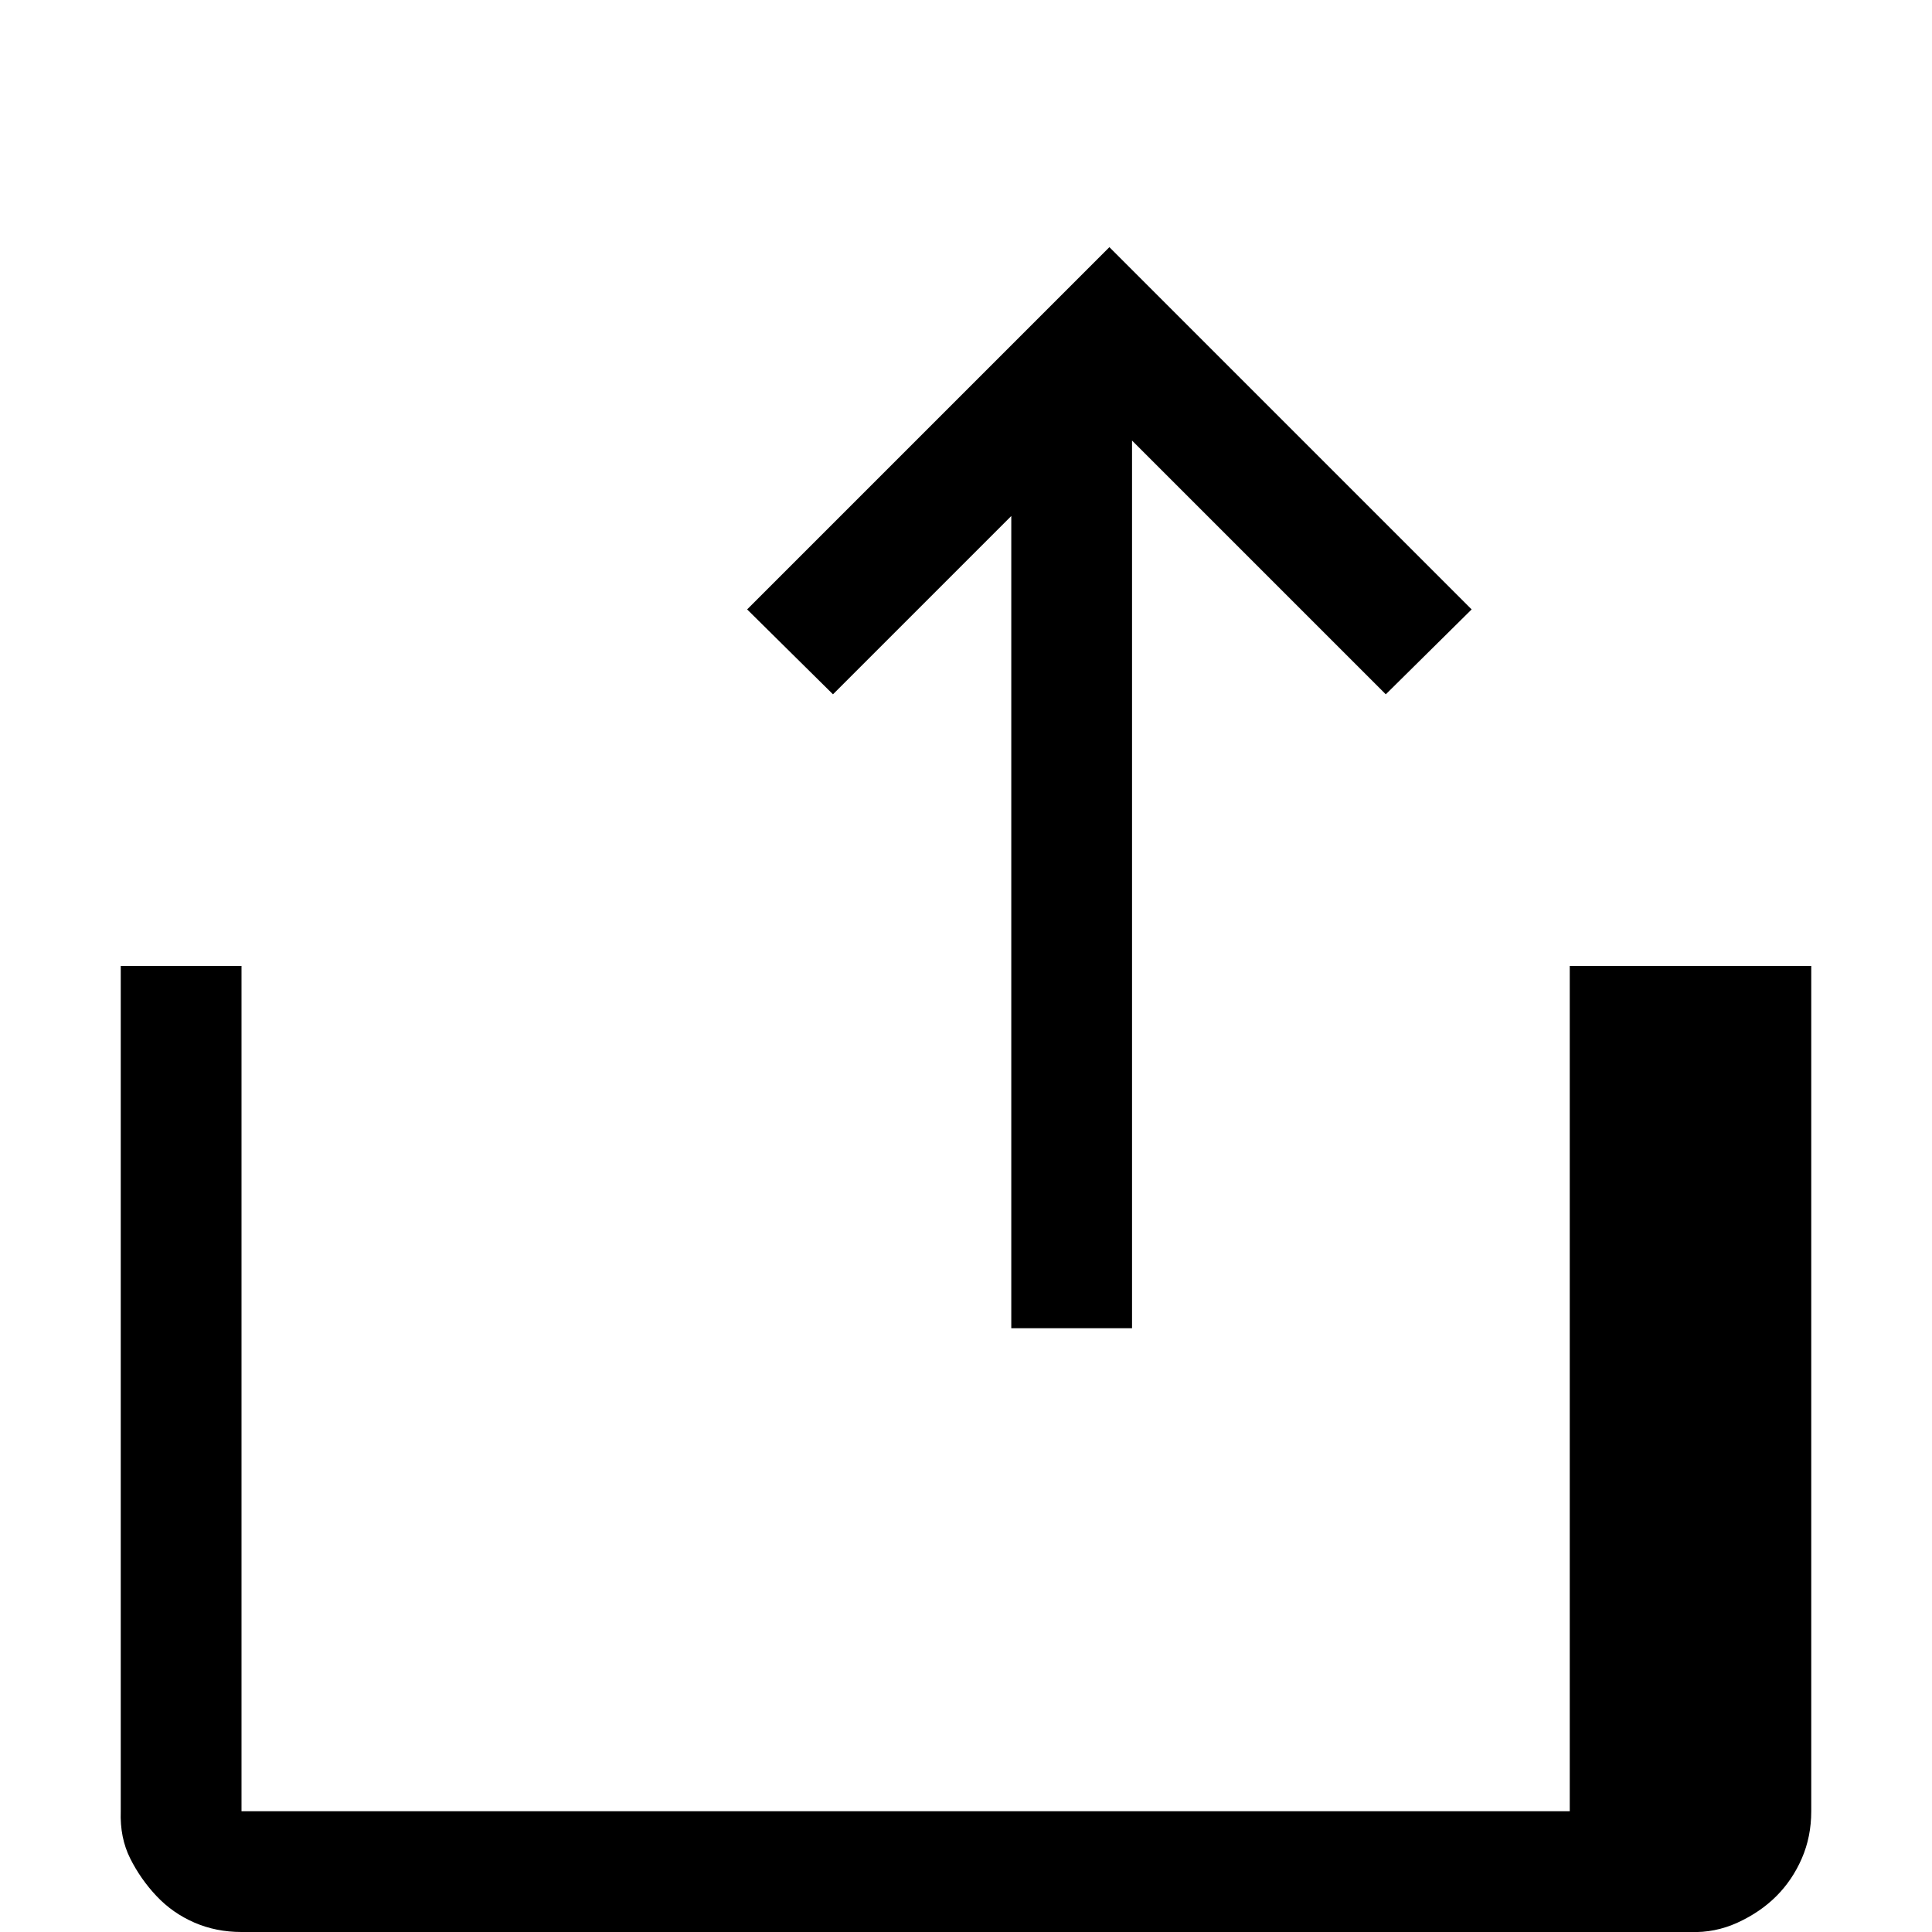
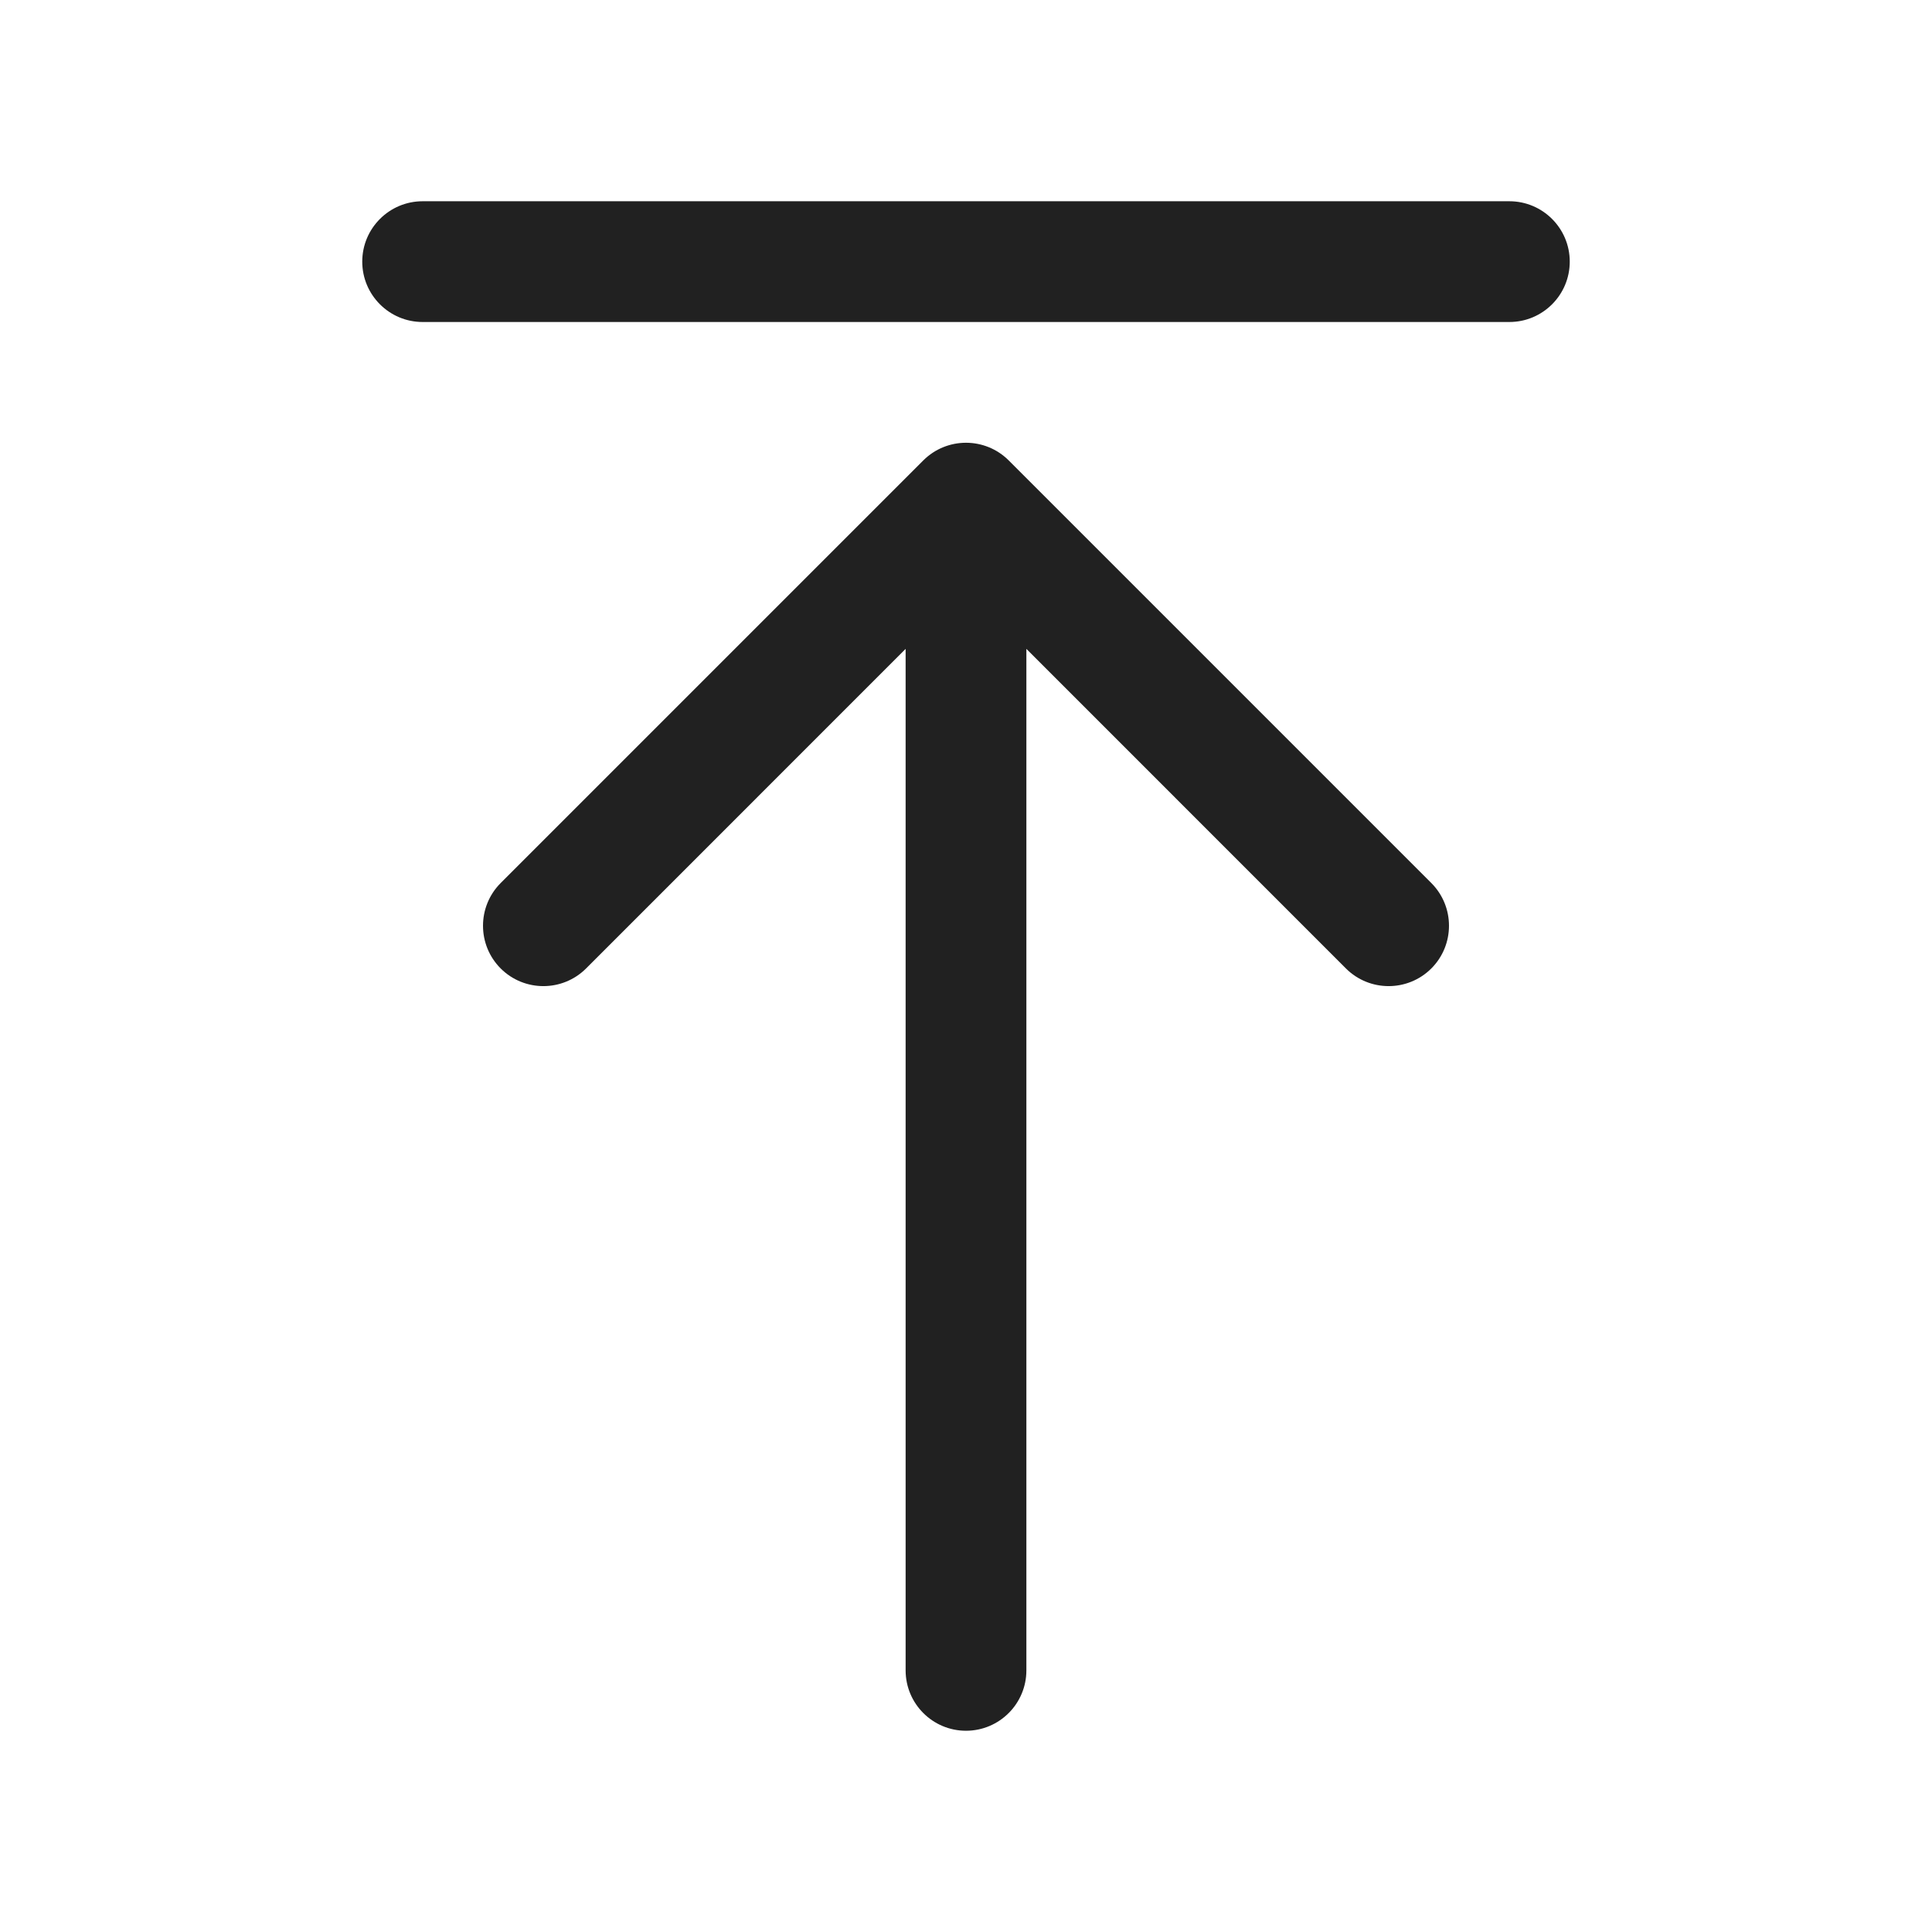
- <svg xmlns="http://www.w3.org/2000/svg" viewBox="0 0 2048 2048" focusable="false">
-   <path fill="currentColor" d="M1920 1024v896q0 27-10 50t-27 40-41 28-50 10H256q-27 0-50-10t-40-28-28-40-10-50v-896h128v896h1408v-896h128zm-768-557l-269 269-91-90 384-384 384 384-91 90-269-269v941h-128V467z" />
+ <svg xmlns="http://www.w3.org/2000/svg" width="48" height="48" viewBox="0 0 48 48" fill="none">
+   <path d="M22.5 41.5C22.5 42.328 23.172 43 24 43C24.828 43 25.5 42.328 25.5 41.5V16.121L33.439 24.061C34.025 24.646 34.975 24.646 35.561 24.061C36.146 23.475 36.146 22.525 35.561 21.939L25.061 11.439C24.475 10.854 23.525 10.854 22.939 11.439L12.439 21.939C11.854 22.525 11.854 23.475 12.439 24.061C13.025 24.646 13.975 24.646 14.561 24.061L22.5 16.121V41.5ZM10.5 8C9.672 8 9 7.328 9 6.5C9 5.672 9.672 5 10.5 5H37.5C38.328 5 39 5.672 39 6.5C39 7.328 38.328 8 37.5 8H10.5Z" fill="#212121" />
</svg>
